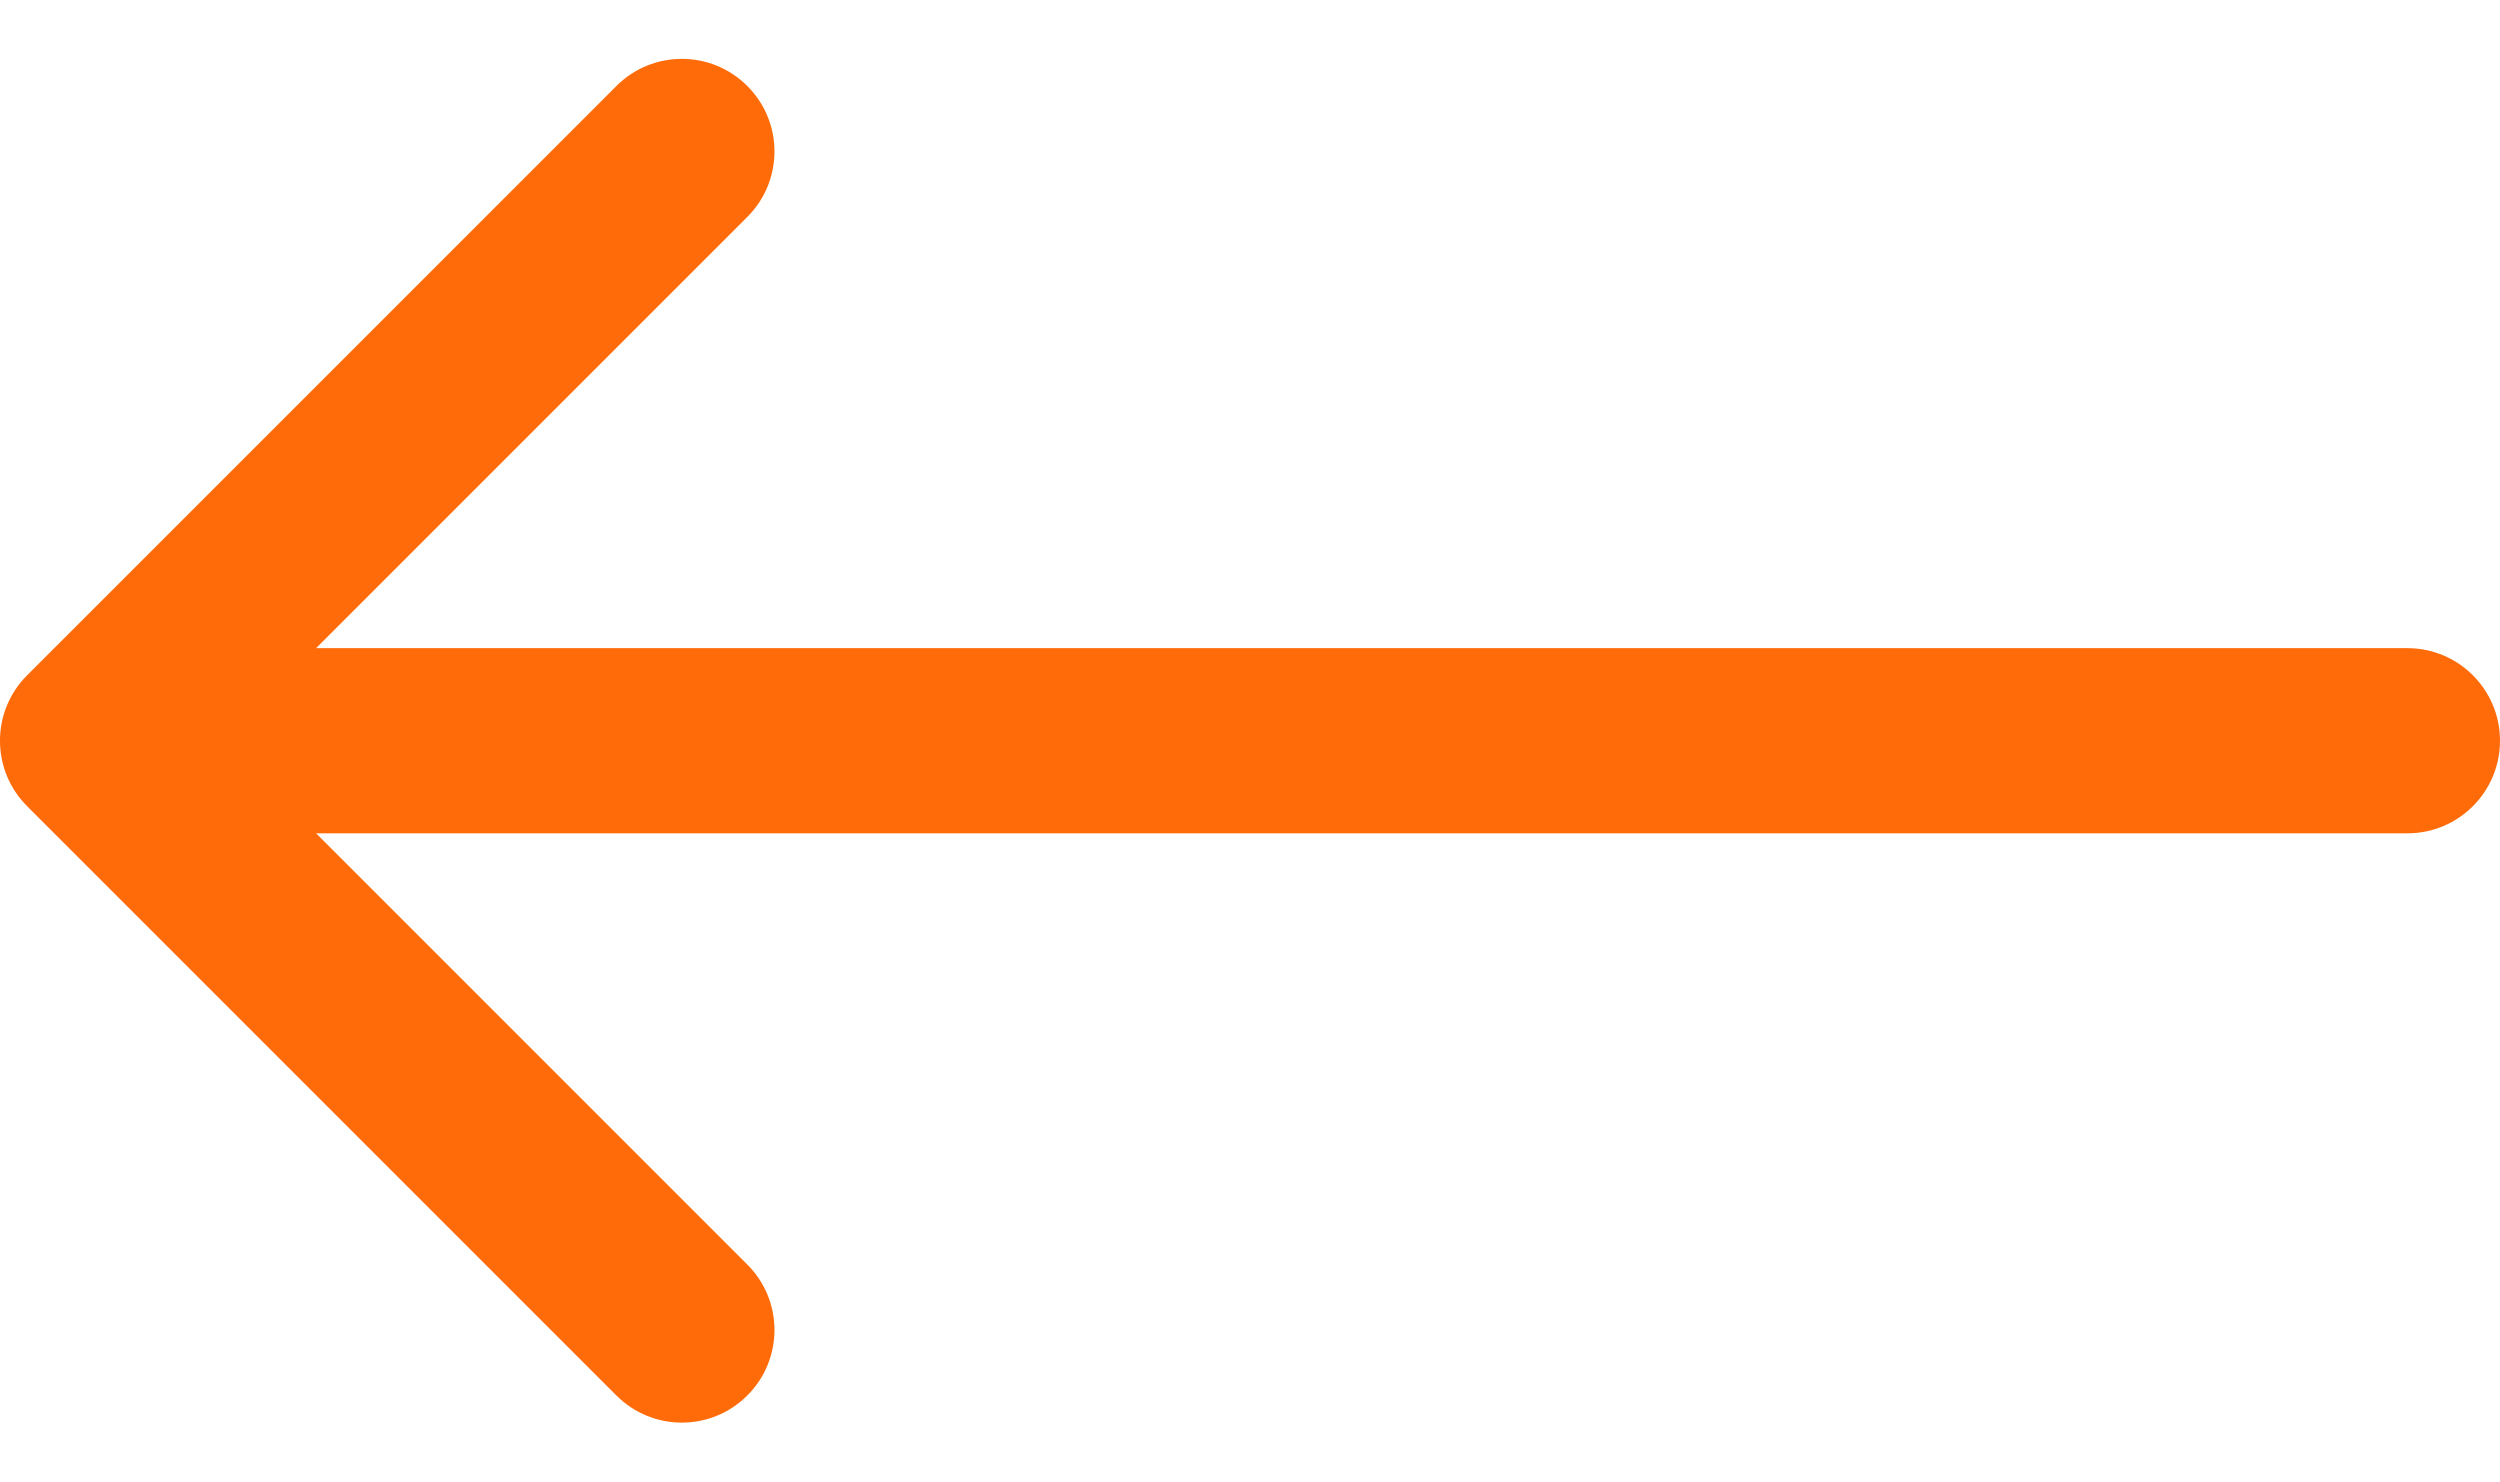
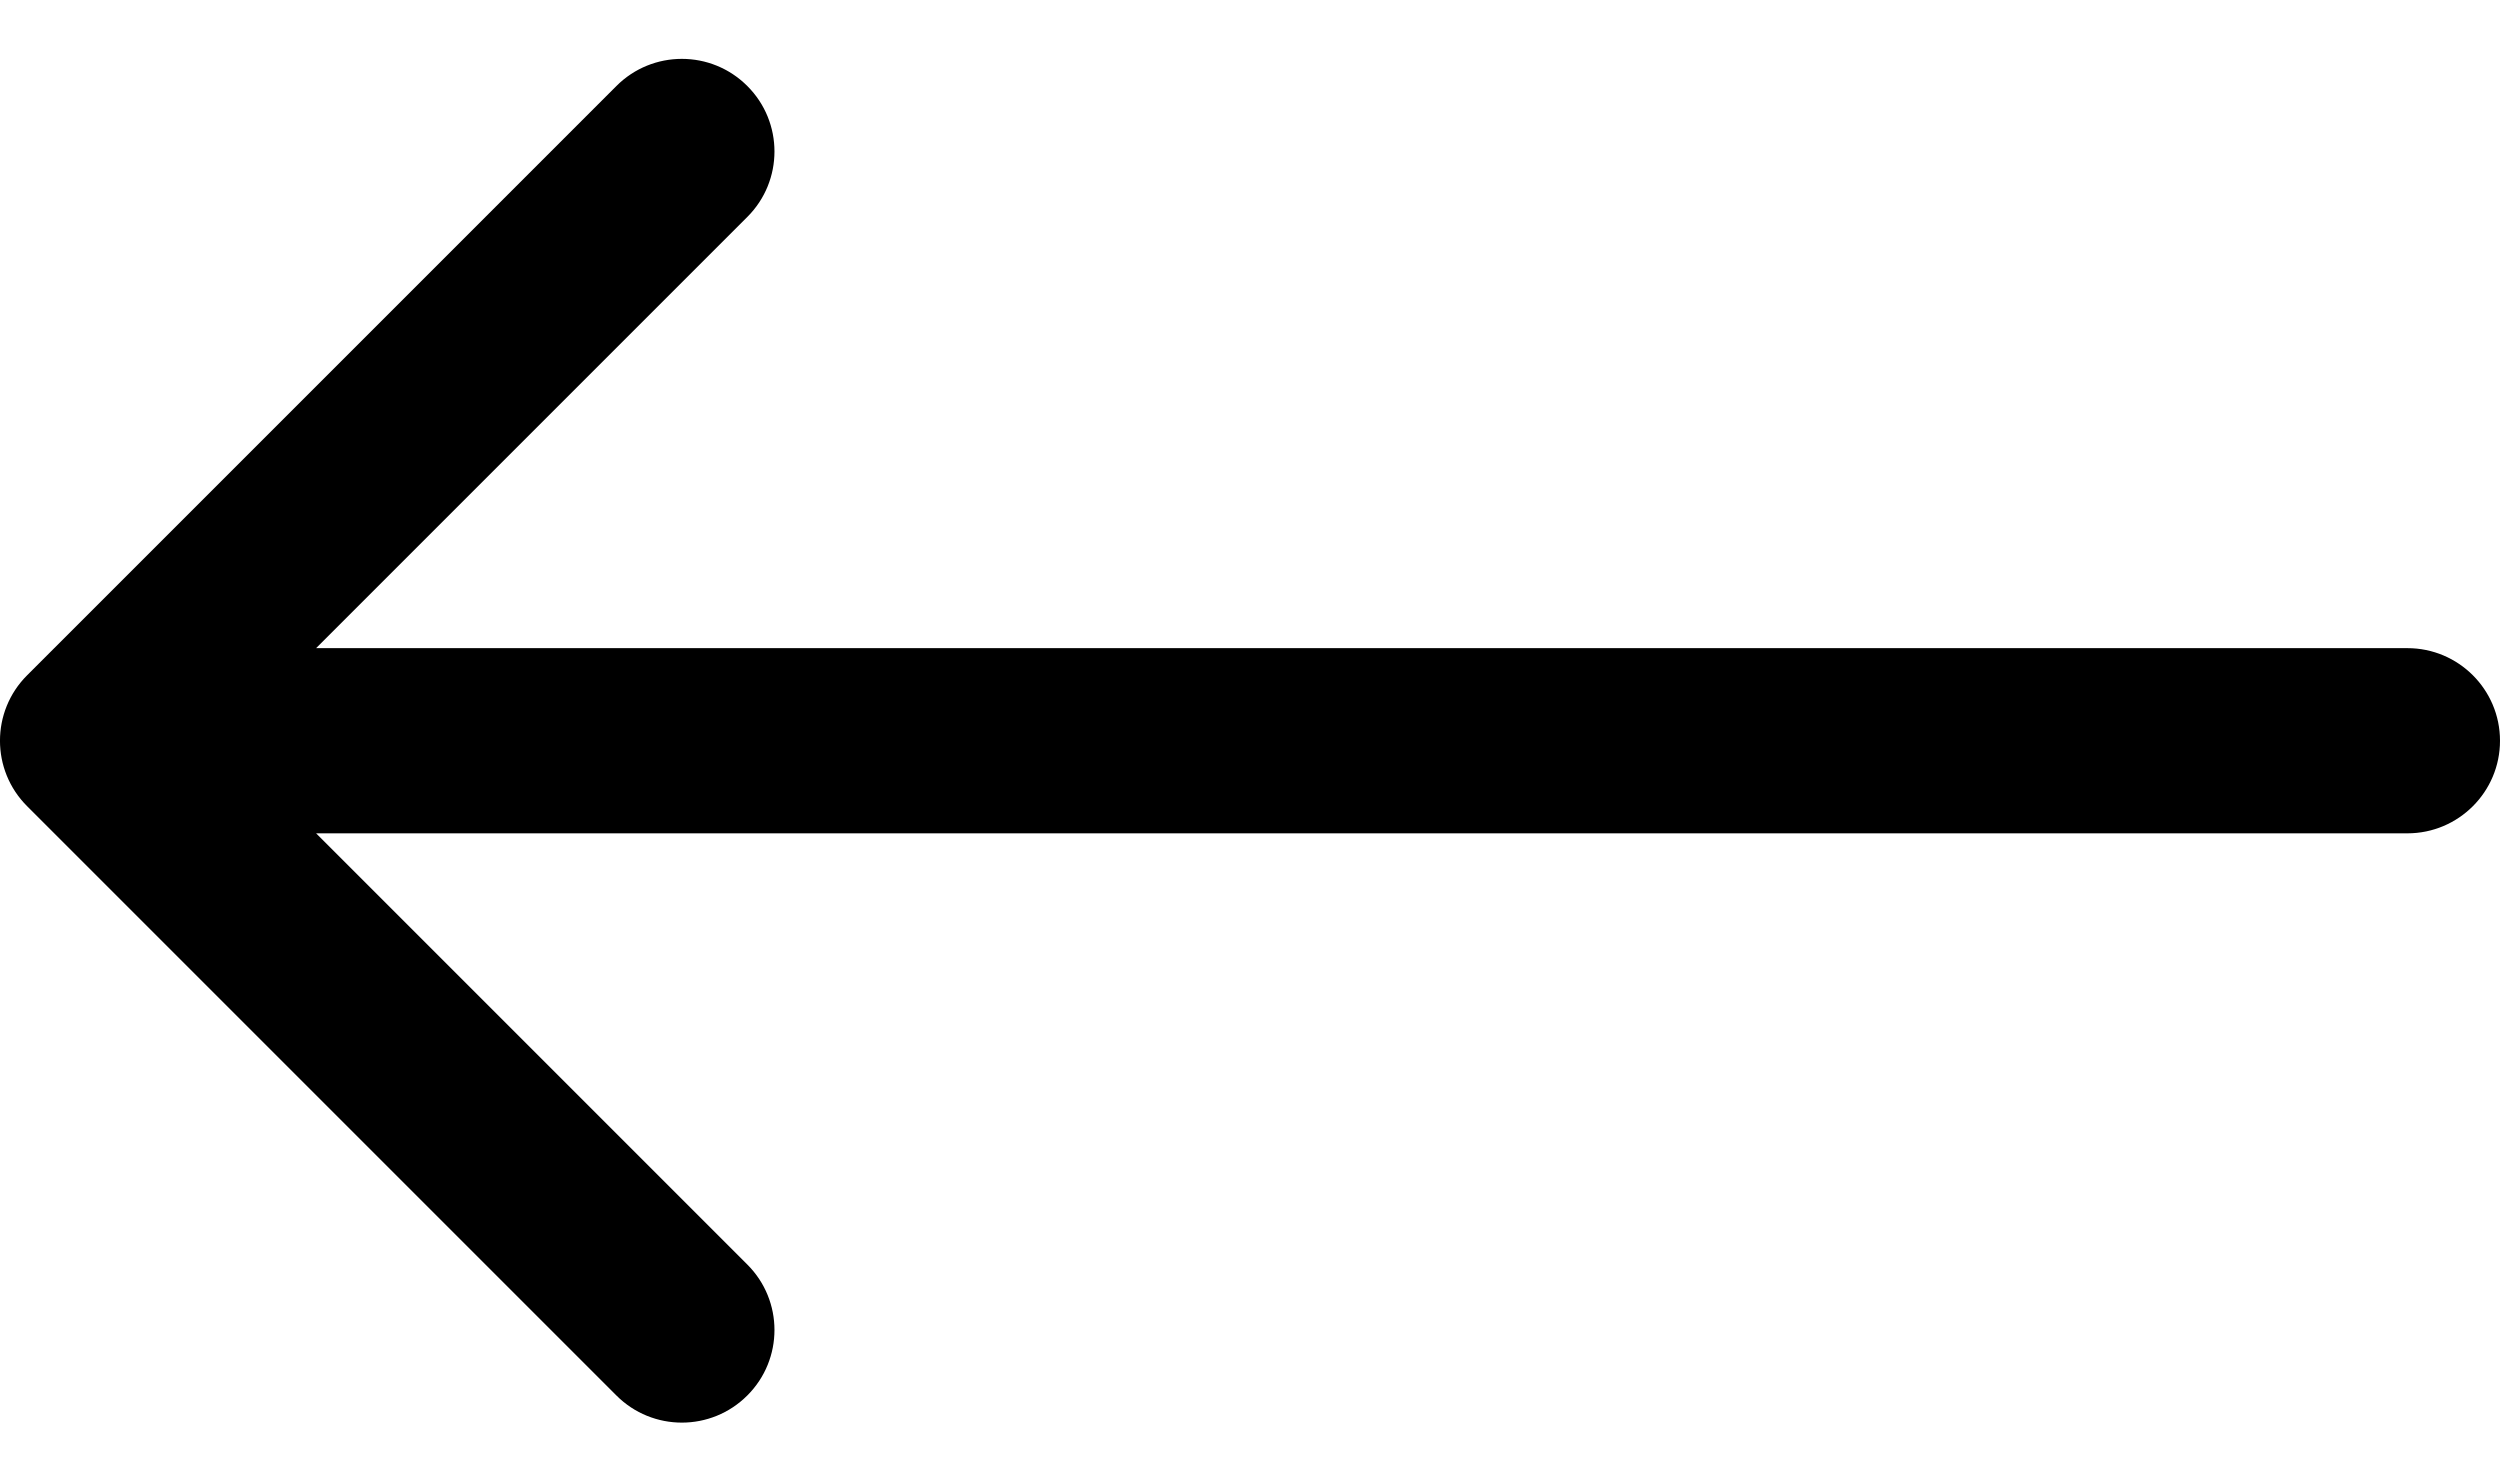
<svg xmlns="http://www.w3.org/2000/svg" width="27" height="16" viewBox="0 0 27 16" fill="none">
-   <path d="M26 7C26.552 7 27 7.448 27 8C27 8.552 26.552 9 26 9V7ZM0.293 8.707C-0.098 8.317 -0.098 7.683 0.293 7.293L6.657 0.929C7.047 0.538 7.681 0.538 8.071 0.929C8.462 1.319 8.462 1.953 8.071 2.343L2.414 8L8.071 13.657C8.462 14.047 8.462 14.681 8.071 15.071C7.681 15.462 7.047 15.462 6.657 15.071L0.293 8.707ZM26 9H1V7H26V9Z" fill="#FF6B09" />
+   <path d="M26 7C26.552 7 27 7.448 27 8C27 8.552 26.552 9 26 9V7ZM0.293 8.707C-0.098 8.317 -0.098 7.683 0.293 7.293L6.657 0.929C7.047 0.538 7.681 0.538 8.071 0.929C8.462 1.319 8.462 1.953 8.071 2.343L2.414 8L8.071 13.657C8.462 14.047 8.462 14.681 8.071 15.071C7.681 15.462 7.047 15.462 6.657 15.071L0.293 8.707ZM26 9H1V7H26V9Z" fill="#000000" />
</svg>
